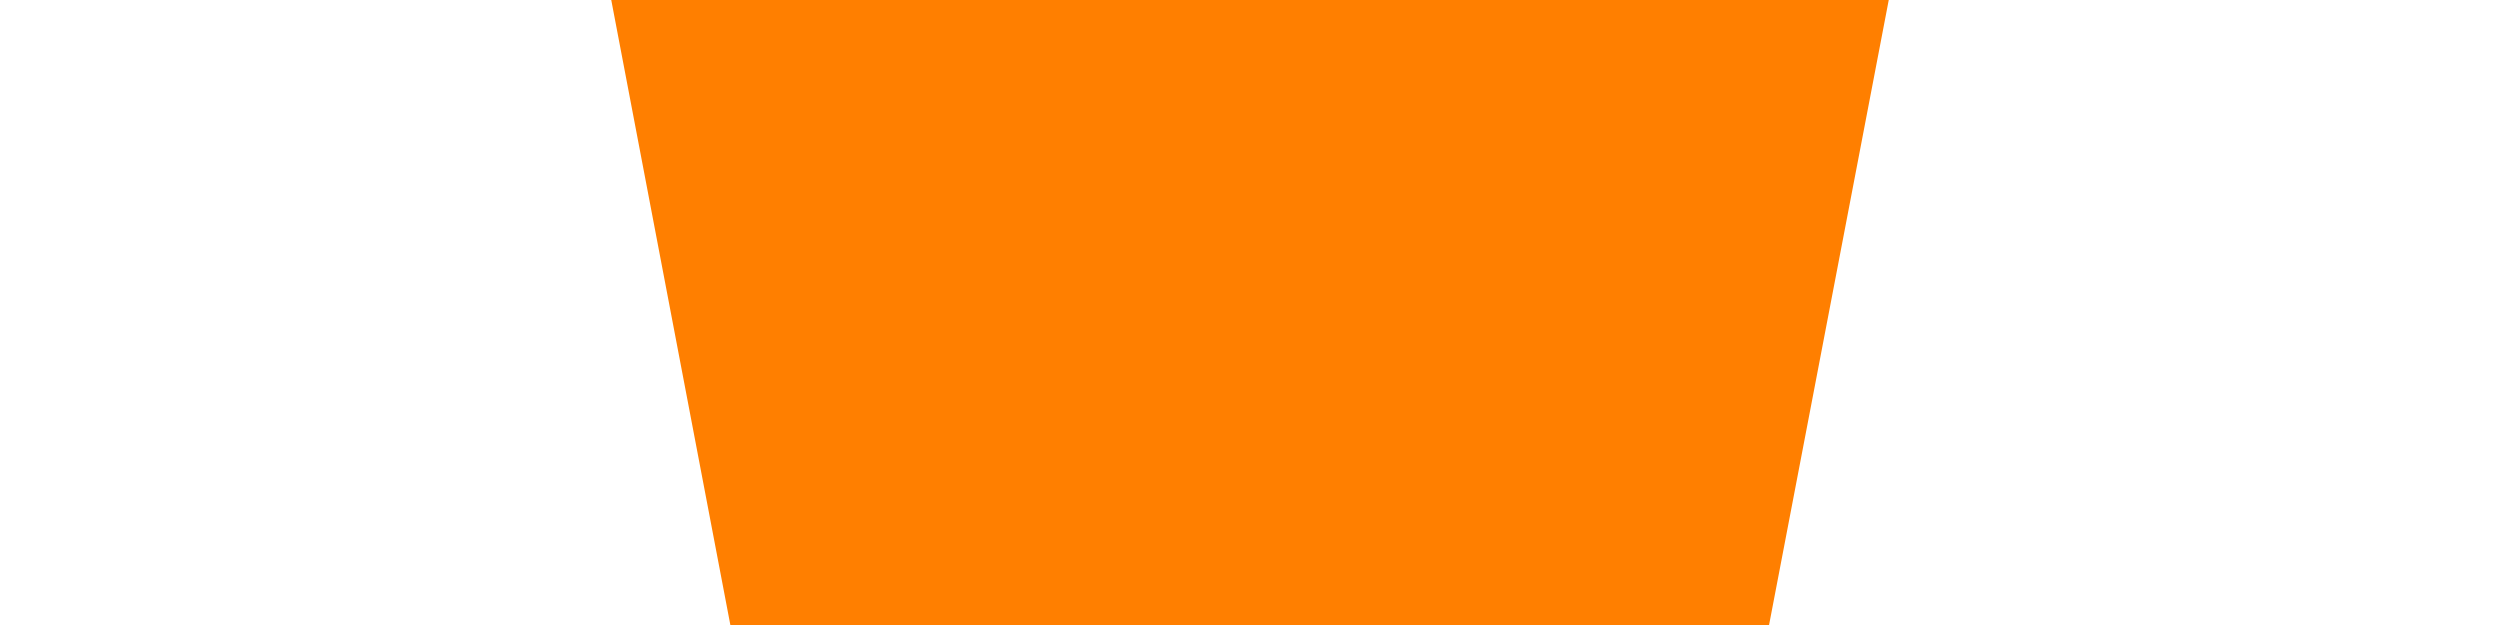
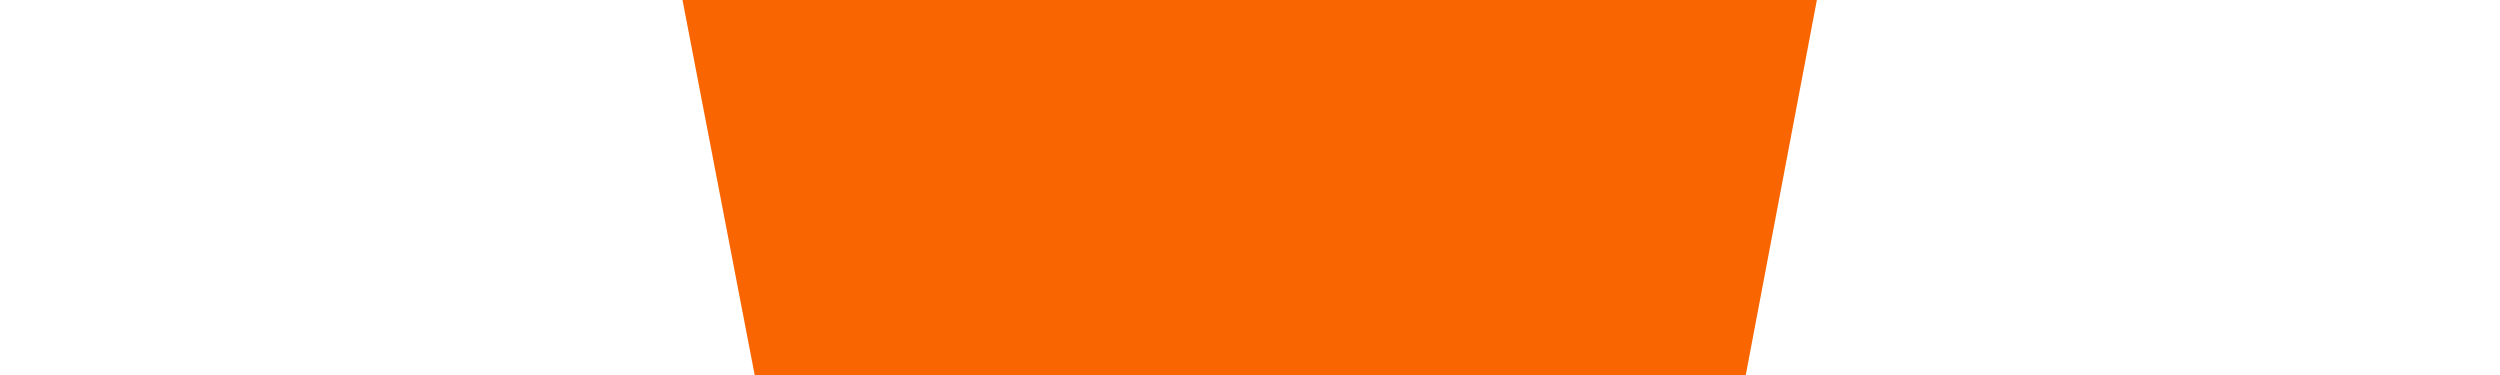
- <svg xmlns="http://www.w3.org/2000/svg" version="1.1" id="Layer_1" x="0px" y="0px" viewBox="-119 191 400 100" style="enable-background:new -119 191 400 100;" xml:space="preserve">
+ <svg xmlns="http://www.w3.org/2000/svg" version="1.1" id="Layer_1" x="0px" y="0px" viewBox="-119 192.2 400 60" style="enable-background:new -119 192.2 400 60;" xml:space="preserve">
  <style type="text/css">
	.st0{fill:#FF9801;}
	.st1{fill:#FF7F00;}
	.st2{fill:#F96500;}
</style>
-   <polygon id="sales-funnel" class="st0" points="-307.2,548 -287,654 -85.1,654 -64.8,548 " />
-   <polygon id="sales-funnel_1_" class="st1" points="-21.2,191 -1,297 162.9,297 183.2,191 " />
-   <polygon id="sales-funnel_2_" class="st2" points="138.9,470 159.1,576 285,576 305.1,470 " />
+   <polygon id="sales-funnel" class="st0" points="-438.9,427.7 -418.7,533.7 -216.8,533.7 -196.5,427.7 " />
+   <polygon id="sales-funnel_1_" class="st1" points="107.6,336.7 127.8,442.7 291.6,442.7 312,336.7 " />
+   <polygon id="sales-funnel_2_" class="st2" points="-9.8,192.2 10.6,298.2 151.6,298.2 171.7,192.2 " />
</svg>
